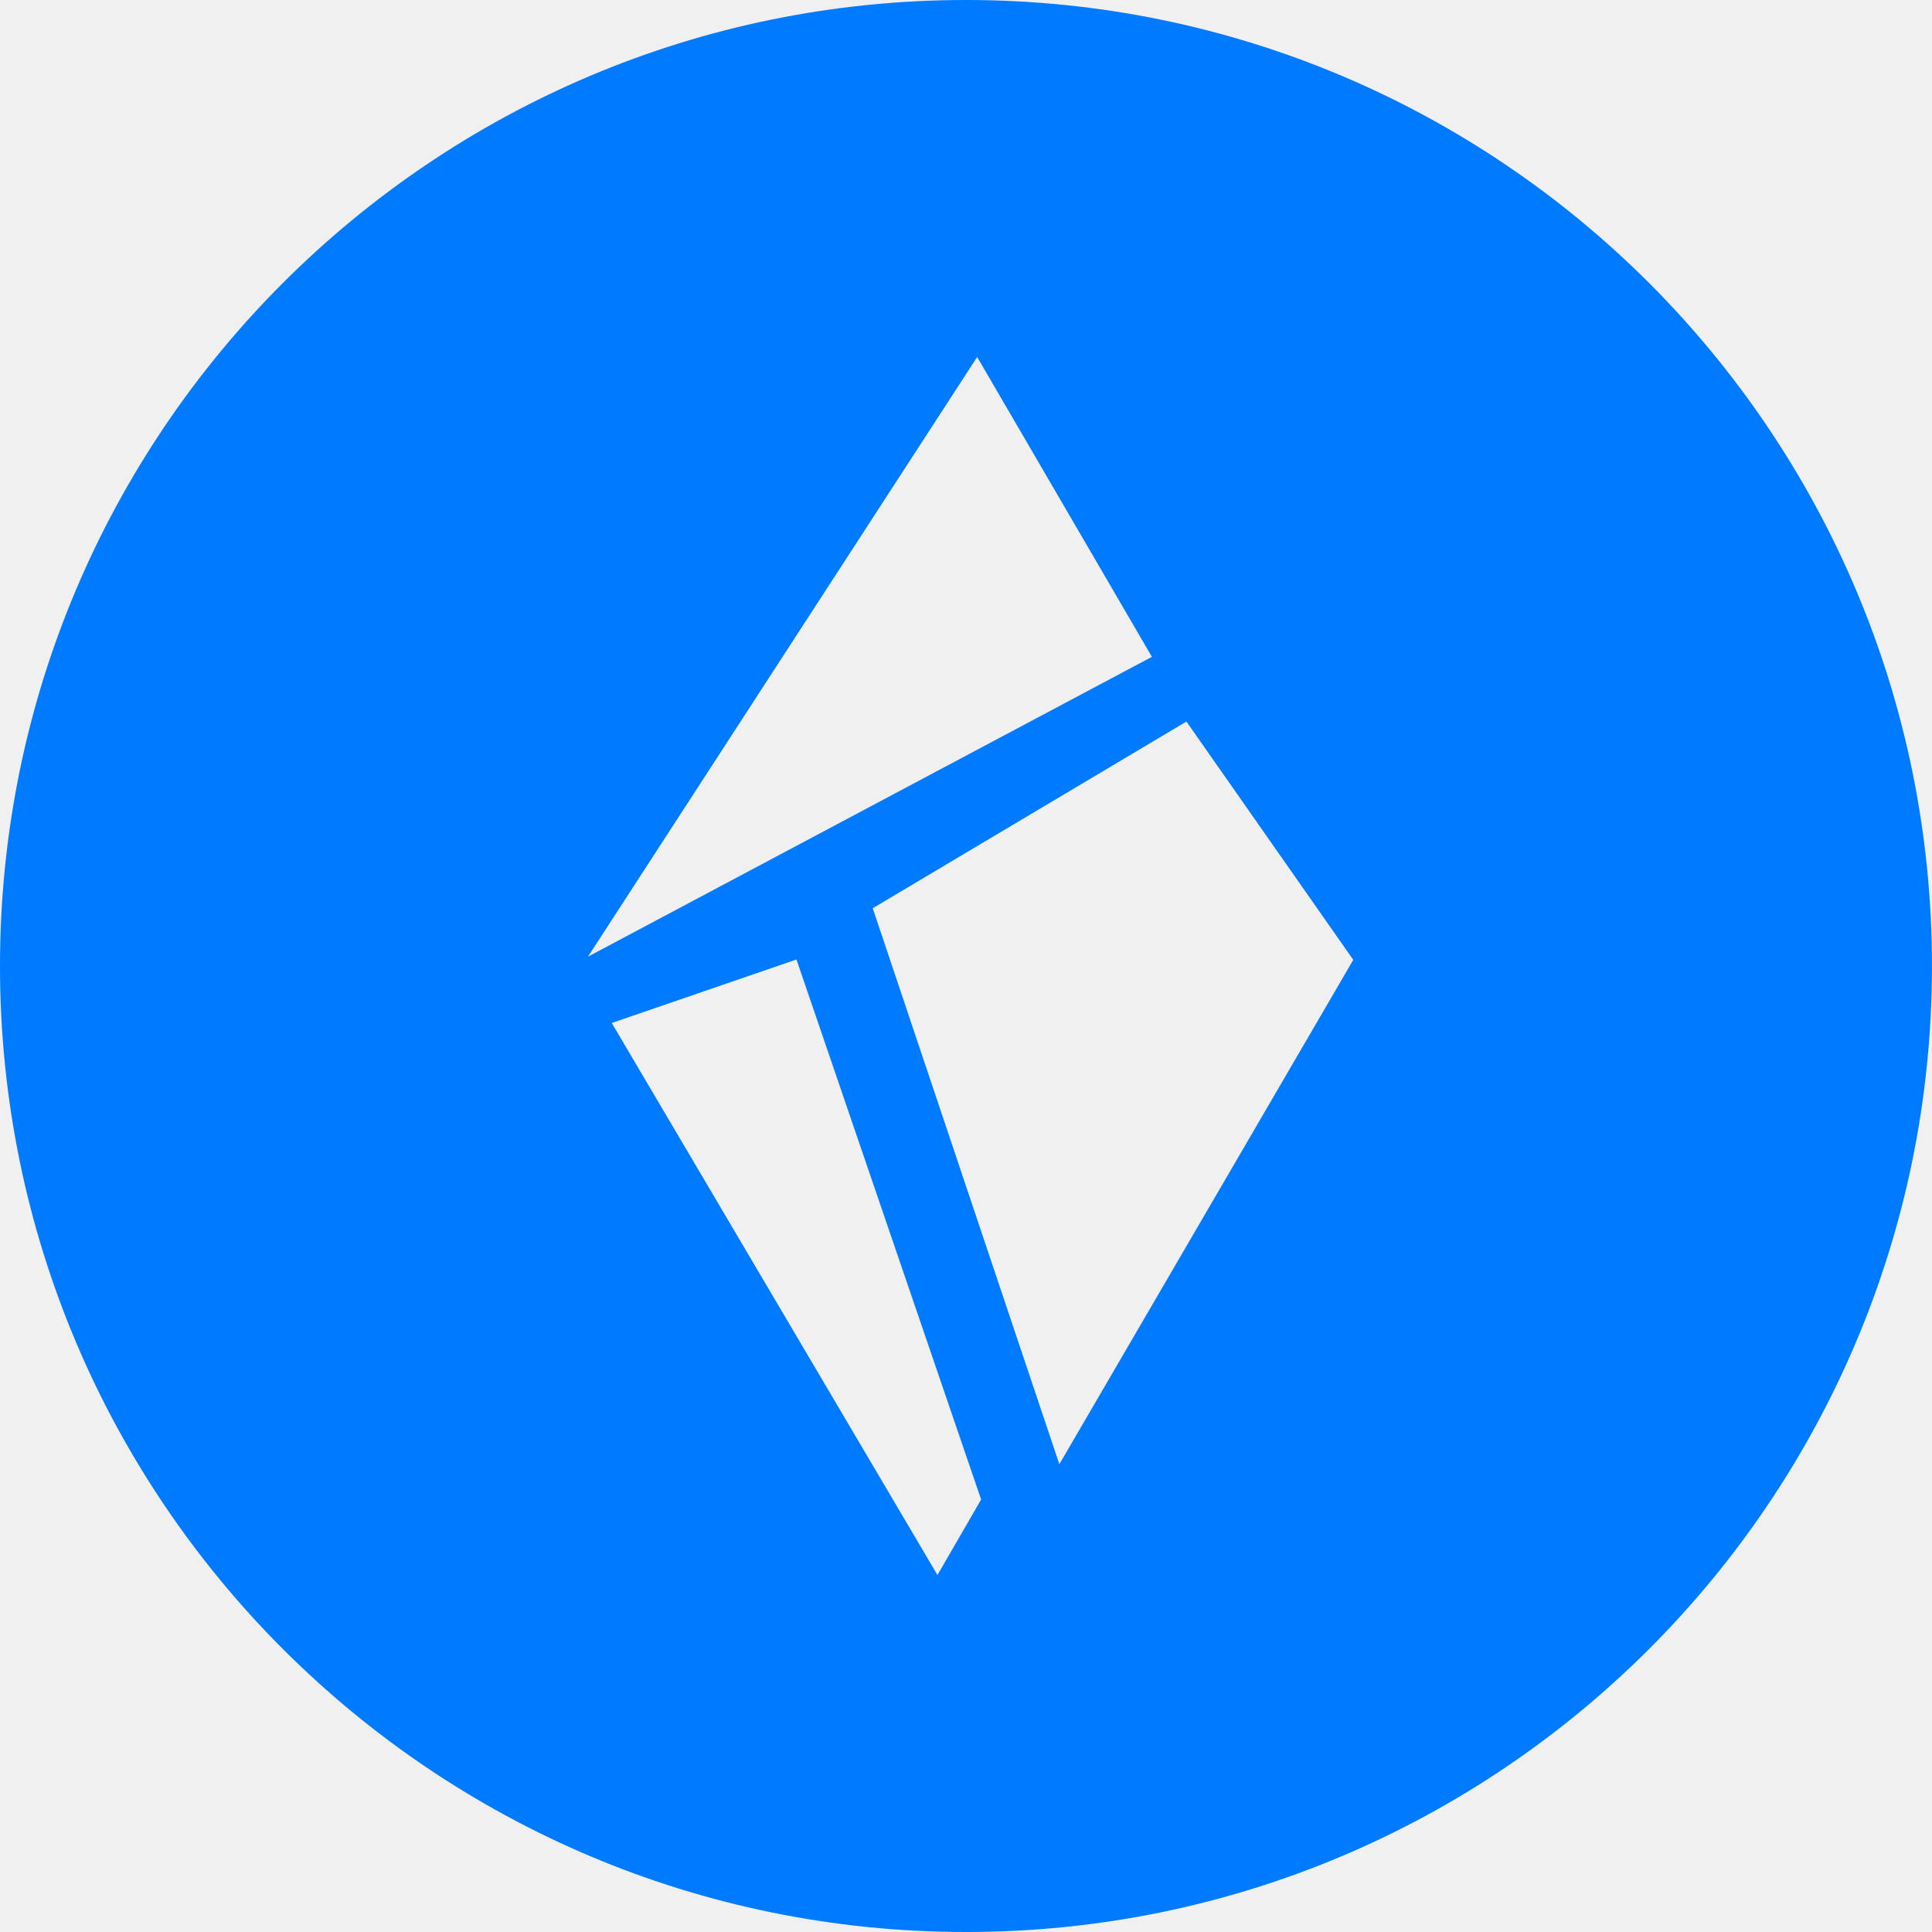
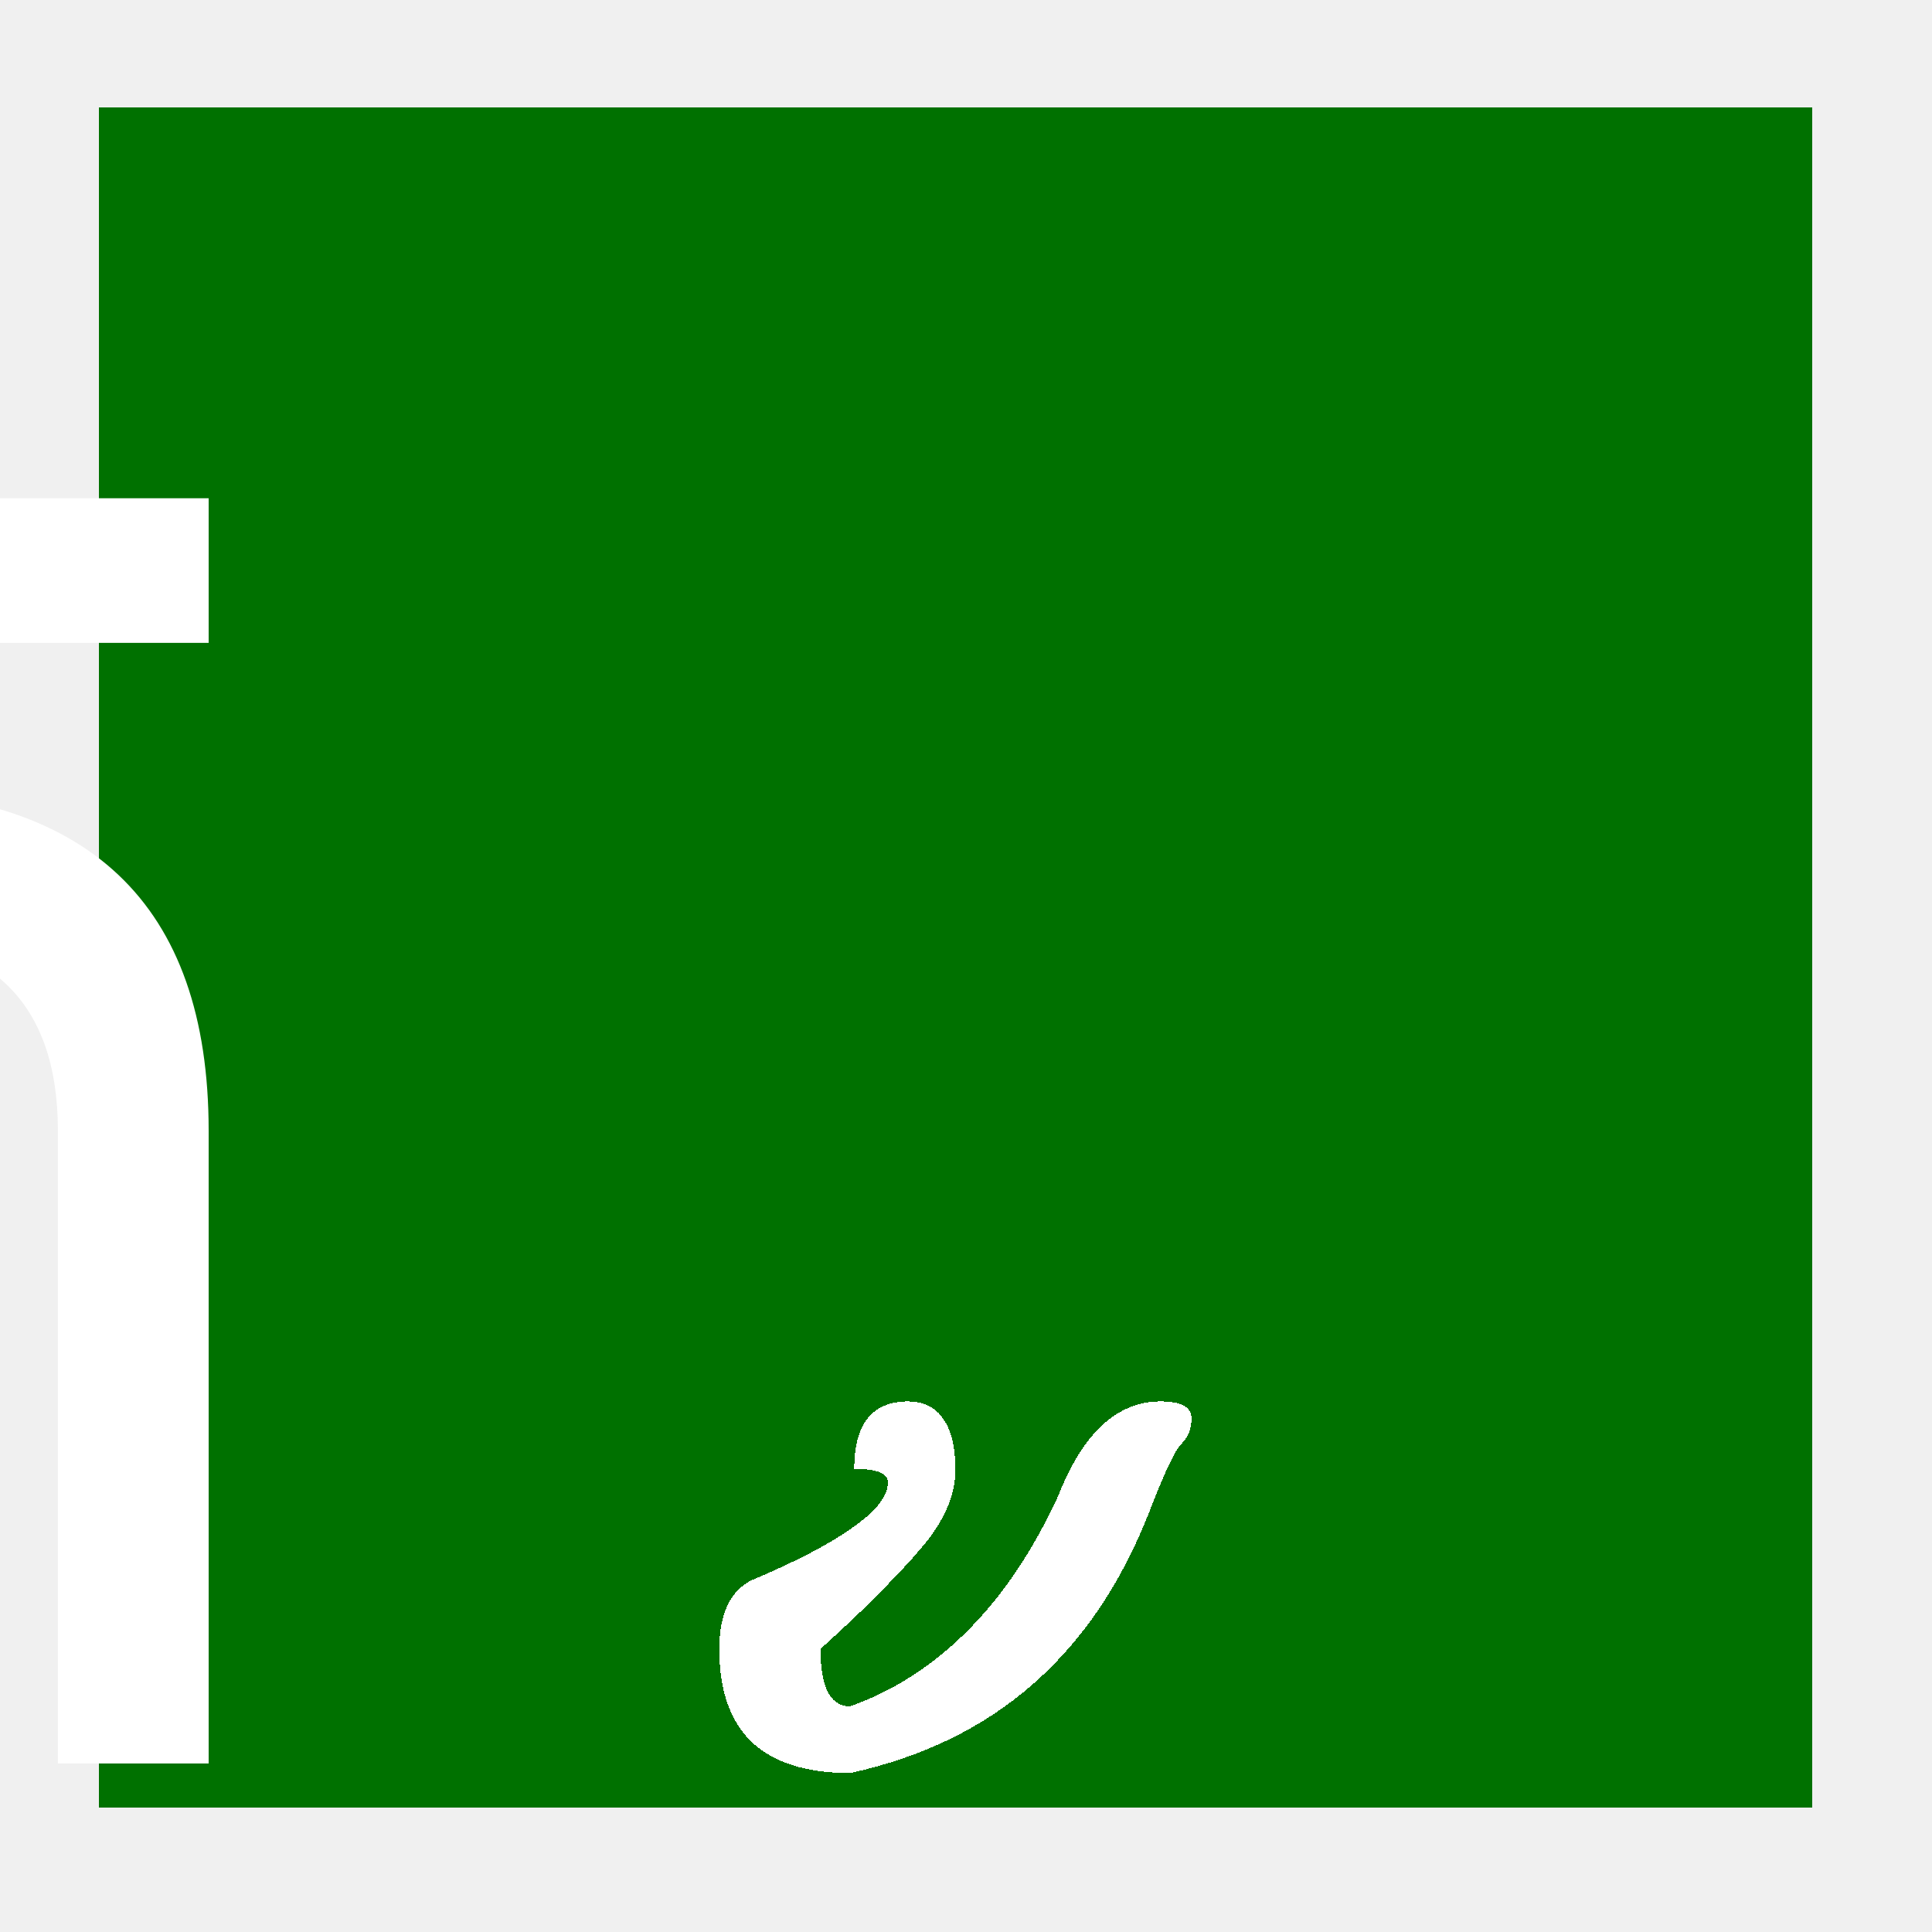
- <svg xmlns="http://www.w3.org/2000/svg" width="40px" height="40px" viewBox="0 0 40 40" version="1.1">
-   <defs />
-   <g id="Shards---Dashboard---Overview-1" stroke="none" stroke-width="1" fill="none" fill-rule="evenodd" transform="translate(-118, -54)">
-     <g id="Sidebar" fill="#007BFF">
-       <g id="Logo" transform="translate(118, 54)">
-         <path d="M21.933,30.315 L18.069,18.804 L24.564,14.939 L28.018,19.873 L21.933,30.315 Z M19.409,32.609 L12.666,21.18 L16.49,19.865 L20.313,31.046 L19.409,32.609 Z M20.231,7.391 L23.849,13.599 L12.173,19.807 L20.231,7.391 Z M20,0 C8.954,0 0,8.954 0,20 C0,31.046 8.954,40 20,40 C31.045,40 39.999,31.046 39.999,20 C39.999,8.954 31.045,0 20,0 L20,0 Z" id="Logo-Icon" />
+ <svg xmlns="http://www.w3.org/2000/svg" width="900" height="900" viewBox="0 0 238.125 238.125" version="1.1" id="svg8" style="shape-rendering:crispEdges">
+   <defs id="defs2" />
+   <g id="layer1" transform="translate(0,-58.87501)">
+     <g id="g959" transform="matrix(1.081623,0,0,0.9772657,-372.6656,-24.26086)" style="fill:#6059f6;fill-opacity:1;stroke-width:0.257">
+       <g id="g900" style="fill:#6059f6;fill-opacity:1;stroke-width:0.257">
+         <g id="g898" style="fill:#ff0000;fill-opacity:1;stroke-width:0.183" transform="matrix(1.293618,0,0,1.525515,542.7017,138.3333)" />
      </g>
+       <g id="g902" style="fill:#6059f6;fill-opacity:1;stroke-width:0.257" />
+       <g id="g904" style="fill:#6059f6;fill-opacity:1;stroke-width:0.257" />
+       <g id="g906" style="fill:#6059f6;fill-opacity:1;stroke-width:0.257" />
+       <g id="g908" style="fill:#6059f6;fill-opacity:1;stroke-width:0.257" />
+       <g id="g910" style="fill:#6059f6;fill-opacity:1;stroke-width:0.257" />
+       <g id="g912" style="fill:#6059f6;fill-opacity:1;stroke-width:0.257" />
+       <g id="g914" style="fill:#6059f6;fill-opacity:1;stroke-width:0.257" />
+       <g id="g916" style="fill:#6059f6;fill-opacity:1;stroke-width:0.257" />
+       <g id="g918" style="fill:#6059f6;fill-opacity:1;stroke-width:0.257" />
+       <g id="g920" style="fill:#6059f6;fill-opacity:1;stroke-width:0.257" />
+       <g id="g922" style="fill:#6059f6;fill-opacity:1;stroke-width:0.257" />
+       <g id="g924" style="fill:#6059f6;fill-opacity:1;stroke-width:0.257" />
+       <g id="g926" style="fill:#6059f6;fill-opacity:1;stroke-width:0.257" />
+       <g id="g928" style="fill:#6059f6;fill-opacity:1;stroke-width:0.257" />
+       <g id="g930" style="fill:#6059f6;fill-opacity:1;stroke-width:0.257" />
+     </g>
+     <rect style="opacity:1;fill:#007100;fill-opacity:1;stroke-width:0.265" id="rect4522" width="211.143" height="209.539" x="12.176" y="72.104" ry="15.927" rx="0" />
+     <text xml:space="preserve" style="font-style:normal;font-weight:normal;font-size:231.837px;line-height:1.25;font-family:sans-serif;text-align:center;letter-spacing:0px;word-spacing:0px;text-anchor:middle;fill:#ffffff;fill-opacity:1;stroke:none;stroke-width:5.176" x="129.202" y="240.648" id="text4520" transform="scale(0.8711877,1.147858)">
+       <tspan id="tspan4518" x="129.202" y="240.648" style="font-style:normal;font-variant:normal;font-weight:normal;font-stretch:normal;font-family:'Khmer OS Freehand';-inkscape-font-specification:'Khmer OS Freehand';text-align:center;text-anchor:middle;fill:#ffffff;stroke-width:5.176">ក</tspan>
+     </text>
+     <g aria-label="ូ" style="font-style:normal;font-weight:normal;font-size:10.583px;line-height:1.25;font-family:sans-serif;letter-spacing:0px;word-spacing:0px;fill:#000000;fill-opacity:1;stroke:none;stroke-width:0.195" id="text5417" transform="matrix(1.356693,0,0,1.356693,-112.4696,-114.2613)">
+       <path d="m 165.407,254.934 q 2.145,0 3.187,1.593 1.103,1.532 1.103,4.657 0,3.003 -2.39,6.189 -1.226,1.593 -3.616,4.044 -2.39,2.513 -6.251,6.005 0,2.635 0.674,3.922 0.674,1.287 2.022,1.287 6.005,-2.145 10.724,-6.925 4.719,-4.719 8.15,-12.133 1.716,-4.351 4.044,-6.496 2.329,-2.145 5.27,-2.145 2.819,0 2.819,1.532 0,1.409 -0.858,2.267 -0.858,0.735 -3.003,6.312 -3.799,9.682 -10.601,15.626 -6.741,5.883 -16.546,8.028 -5.944,0 -8.947,-2.819 -2.941,-2.819 -2.941,-8.457 0,-4.657 2.819,-6.189 6.251,-2.635 9.376,-4.902 3.125,-2.206 3.125,-4.045 0,-1.226 -3.064,-1.226 0,-3.064 1.226,-4.596 1.226,-1.532 3.677,-1.532 z" style="font-size:105.833px;fill:#ffffff;stroke-width:0.195" id="path5421" />
    </g>
  </g>
</svg>
